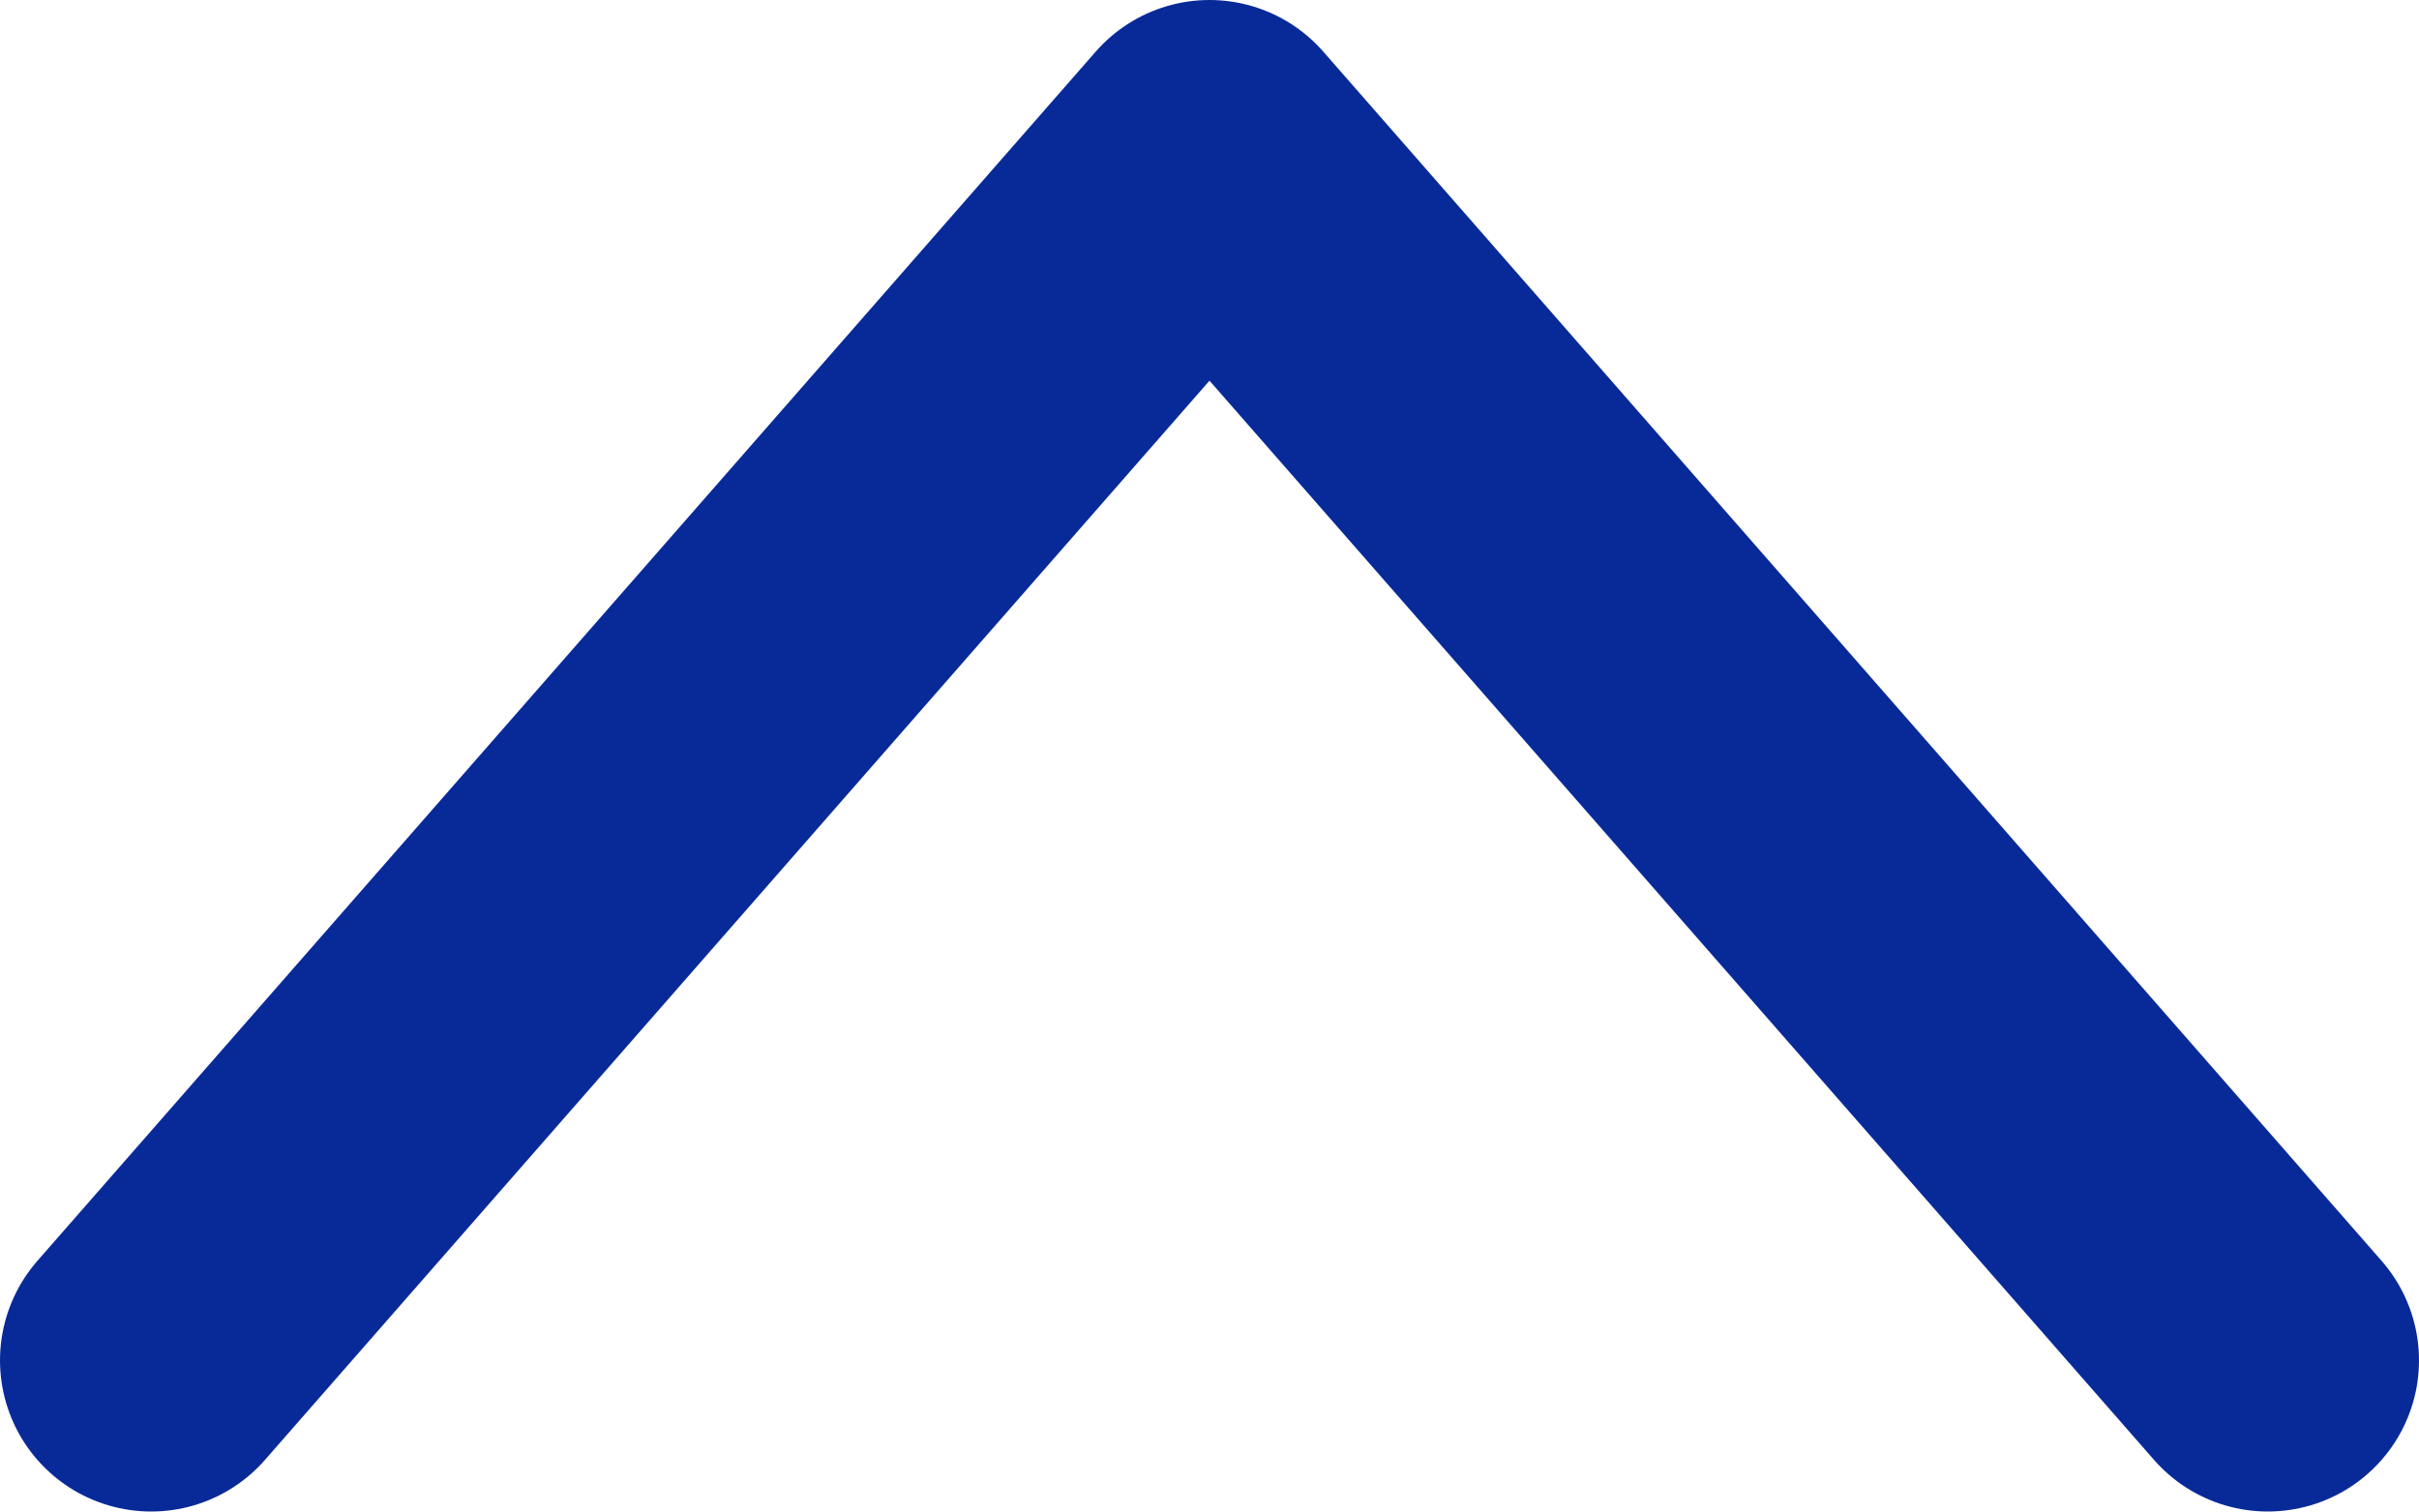
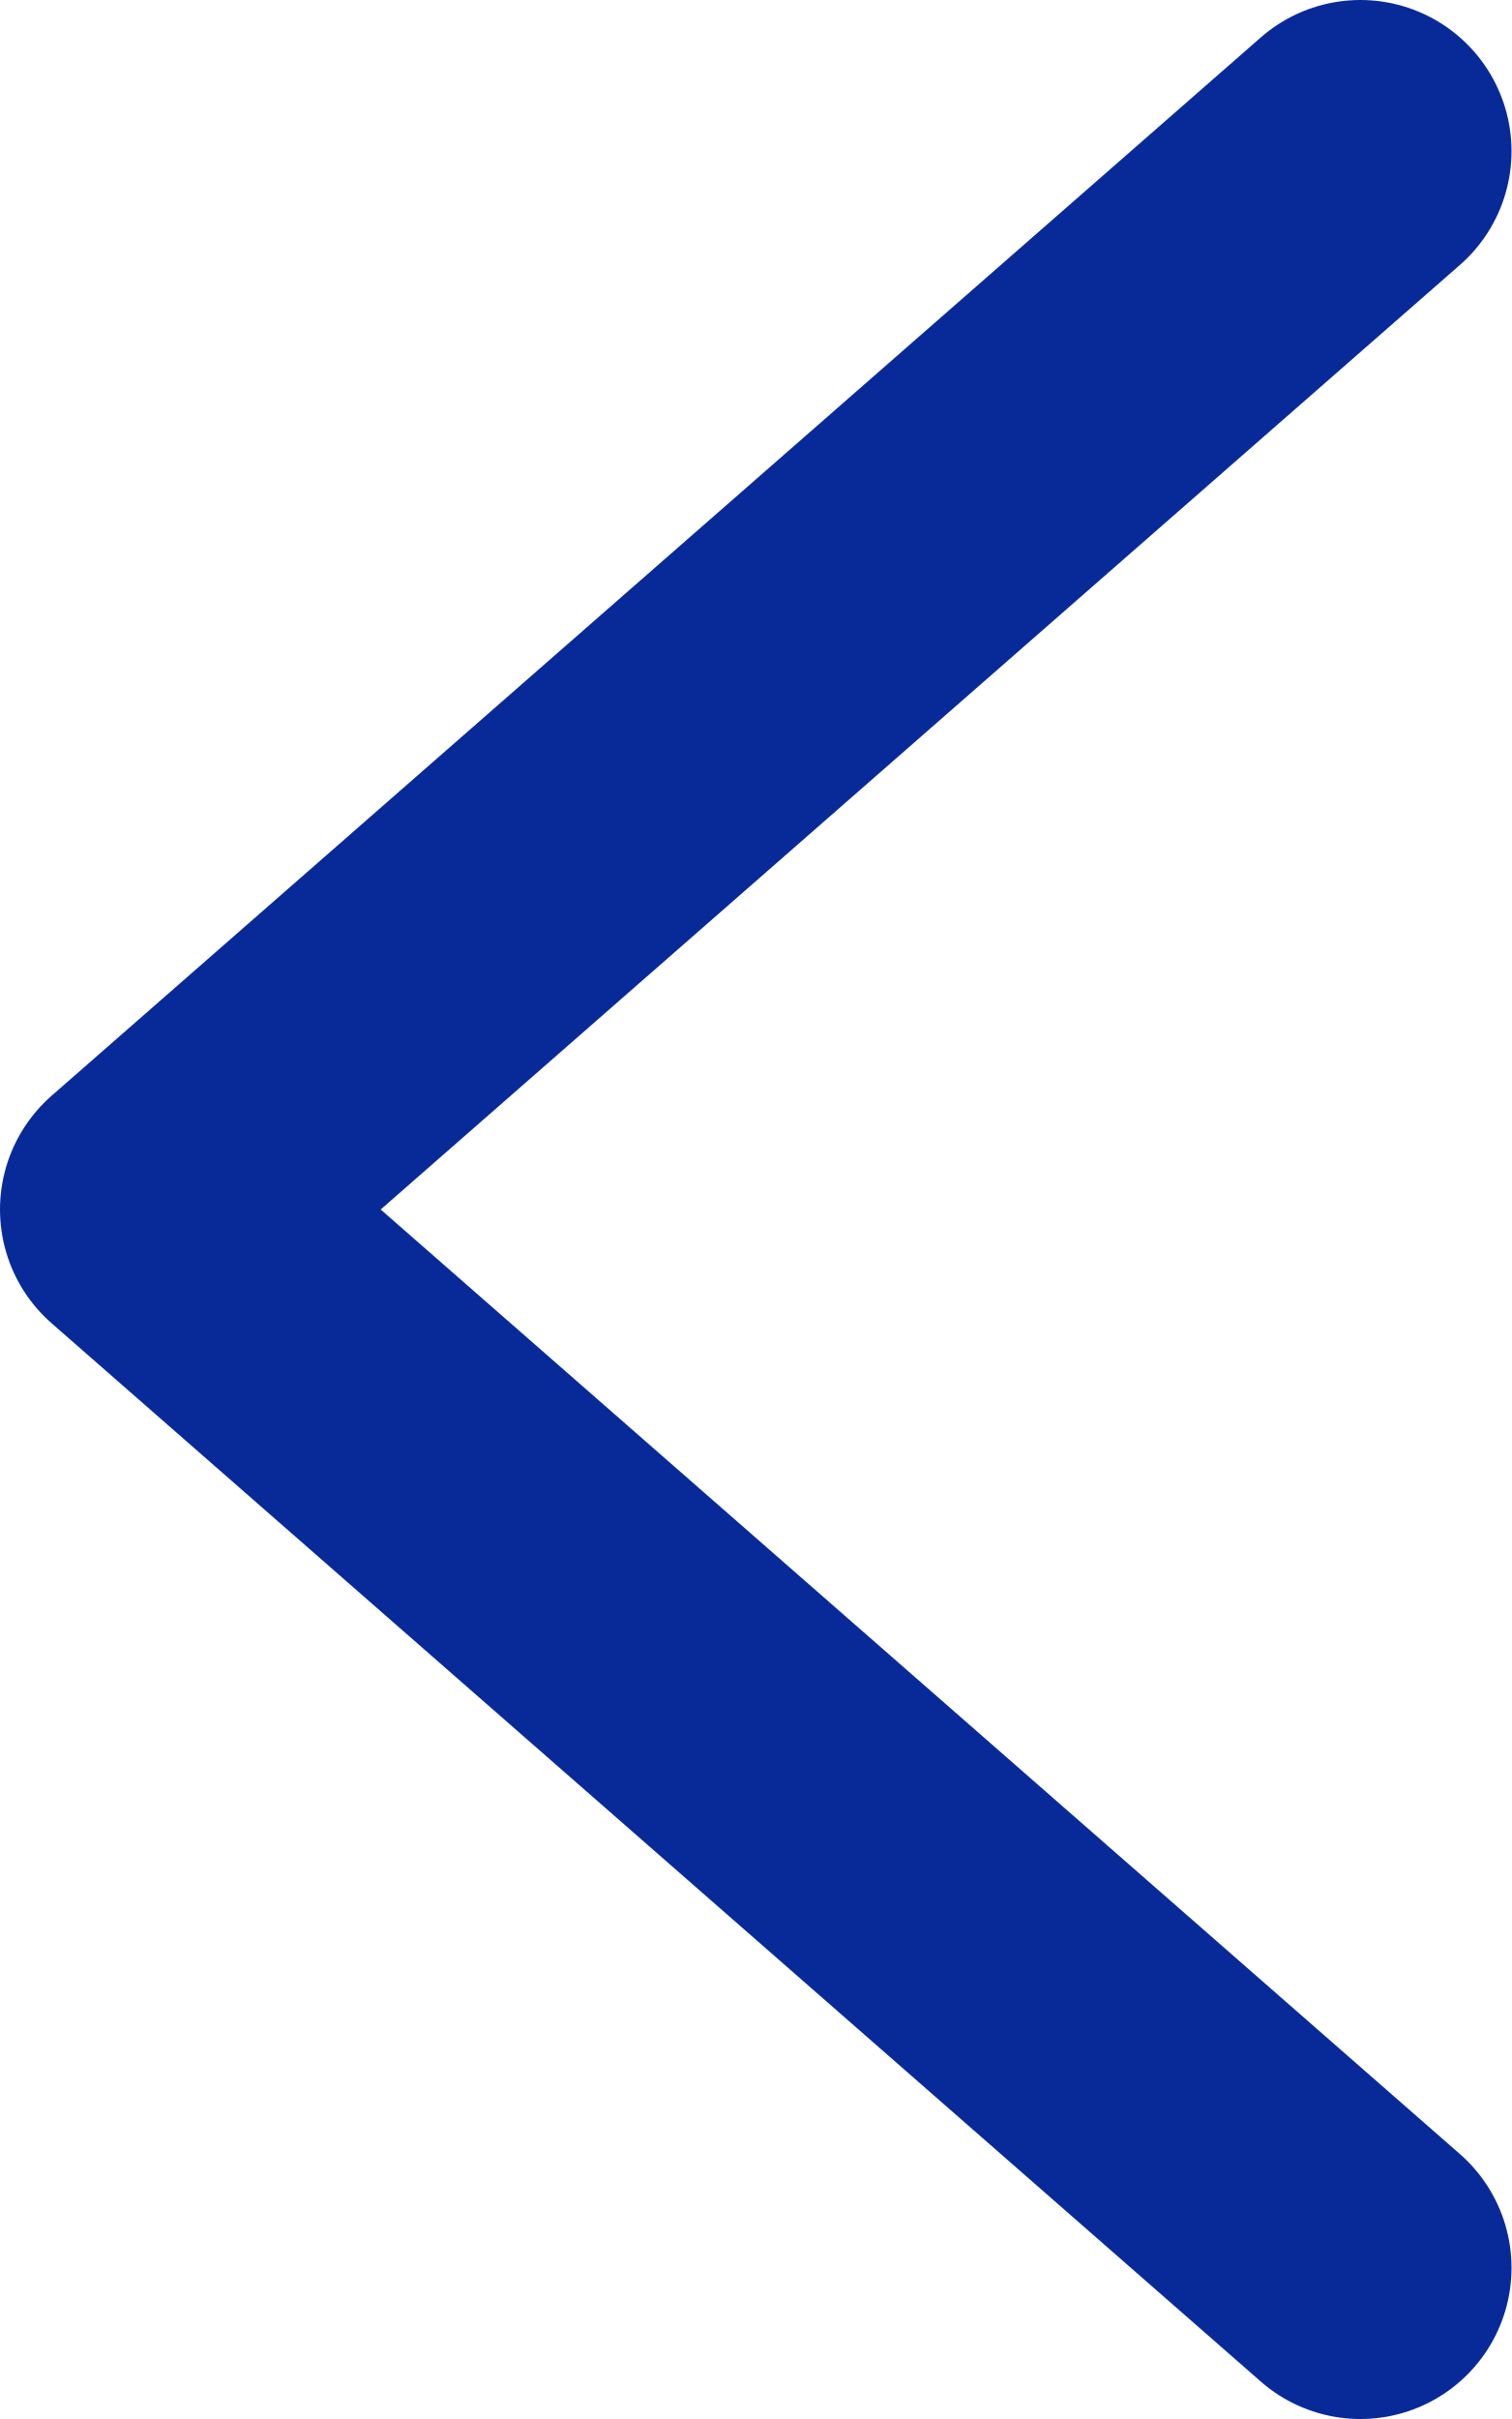
- <svg xmlns="http://www.w3.org/2000/svg" preserveAspectRatio="none" overflow="visible" style="display: block;" width="16" height="10" viewBox="0 0 16 10" fill="none">
-   <path id="Vector" d="M15 9L8 1L1 9" stroke="#082A99" stroke-width="2" stroke-linecap="round" stroke-linejoin="round" />
+ <svg xmlns="http://www.w3.org/2000/svg" preserveAspectRatio="none" overflow="visible" style="display: block;" width="10" height="16" viewBox="0 0 10 16" fill="none">
+   <path id="Vector" d="M9 1L1 8L9 15" stroke="#082A99" stroke-width="2" stroke-linecap="round" stroke-linejoin="round" />
</svg>
